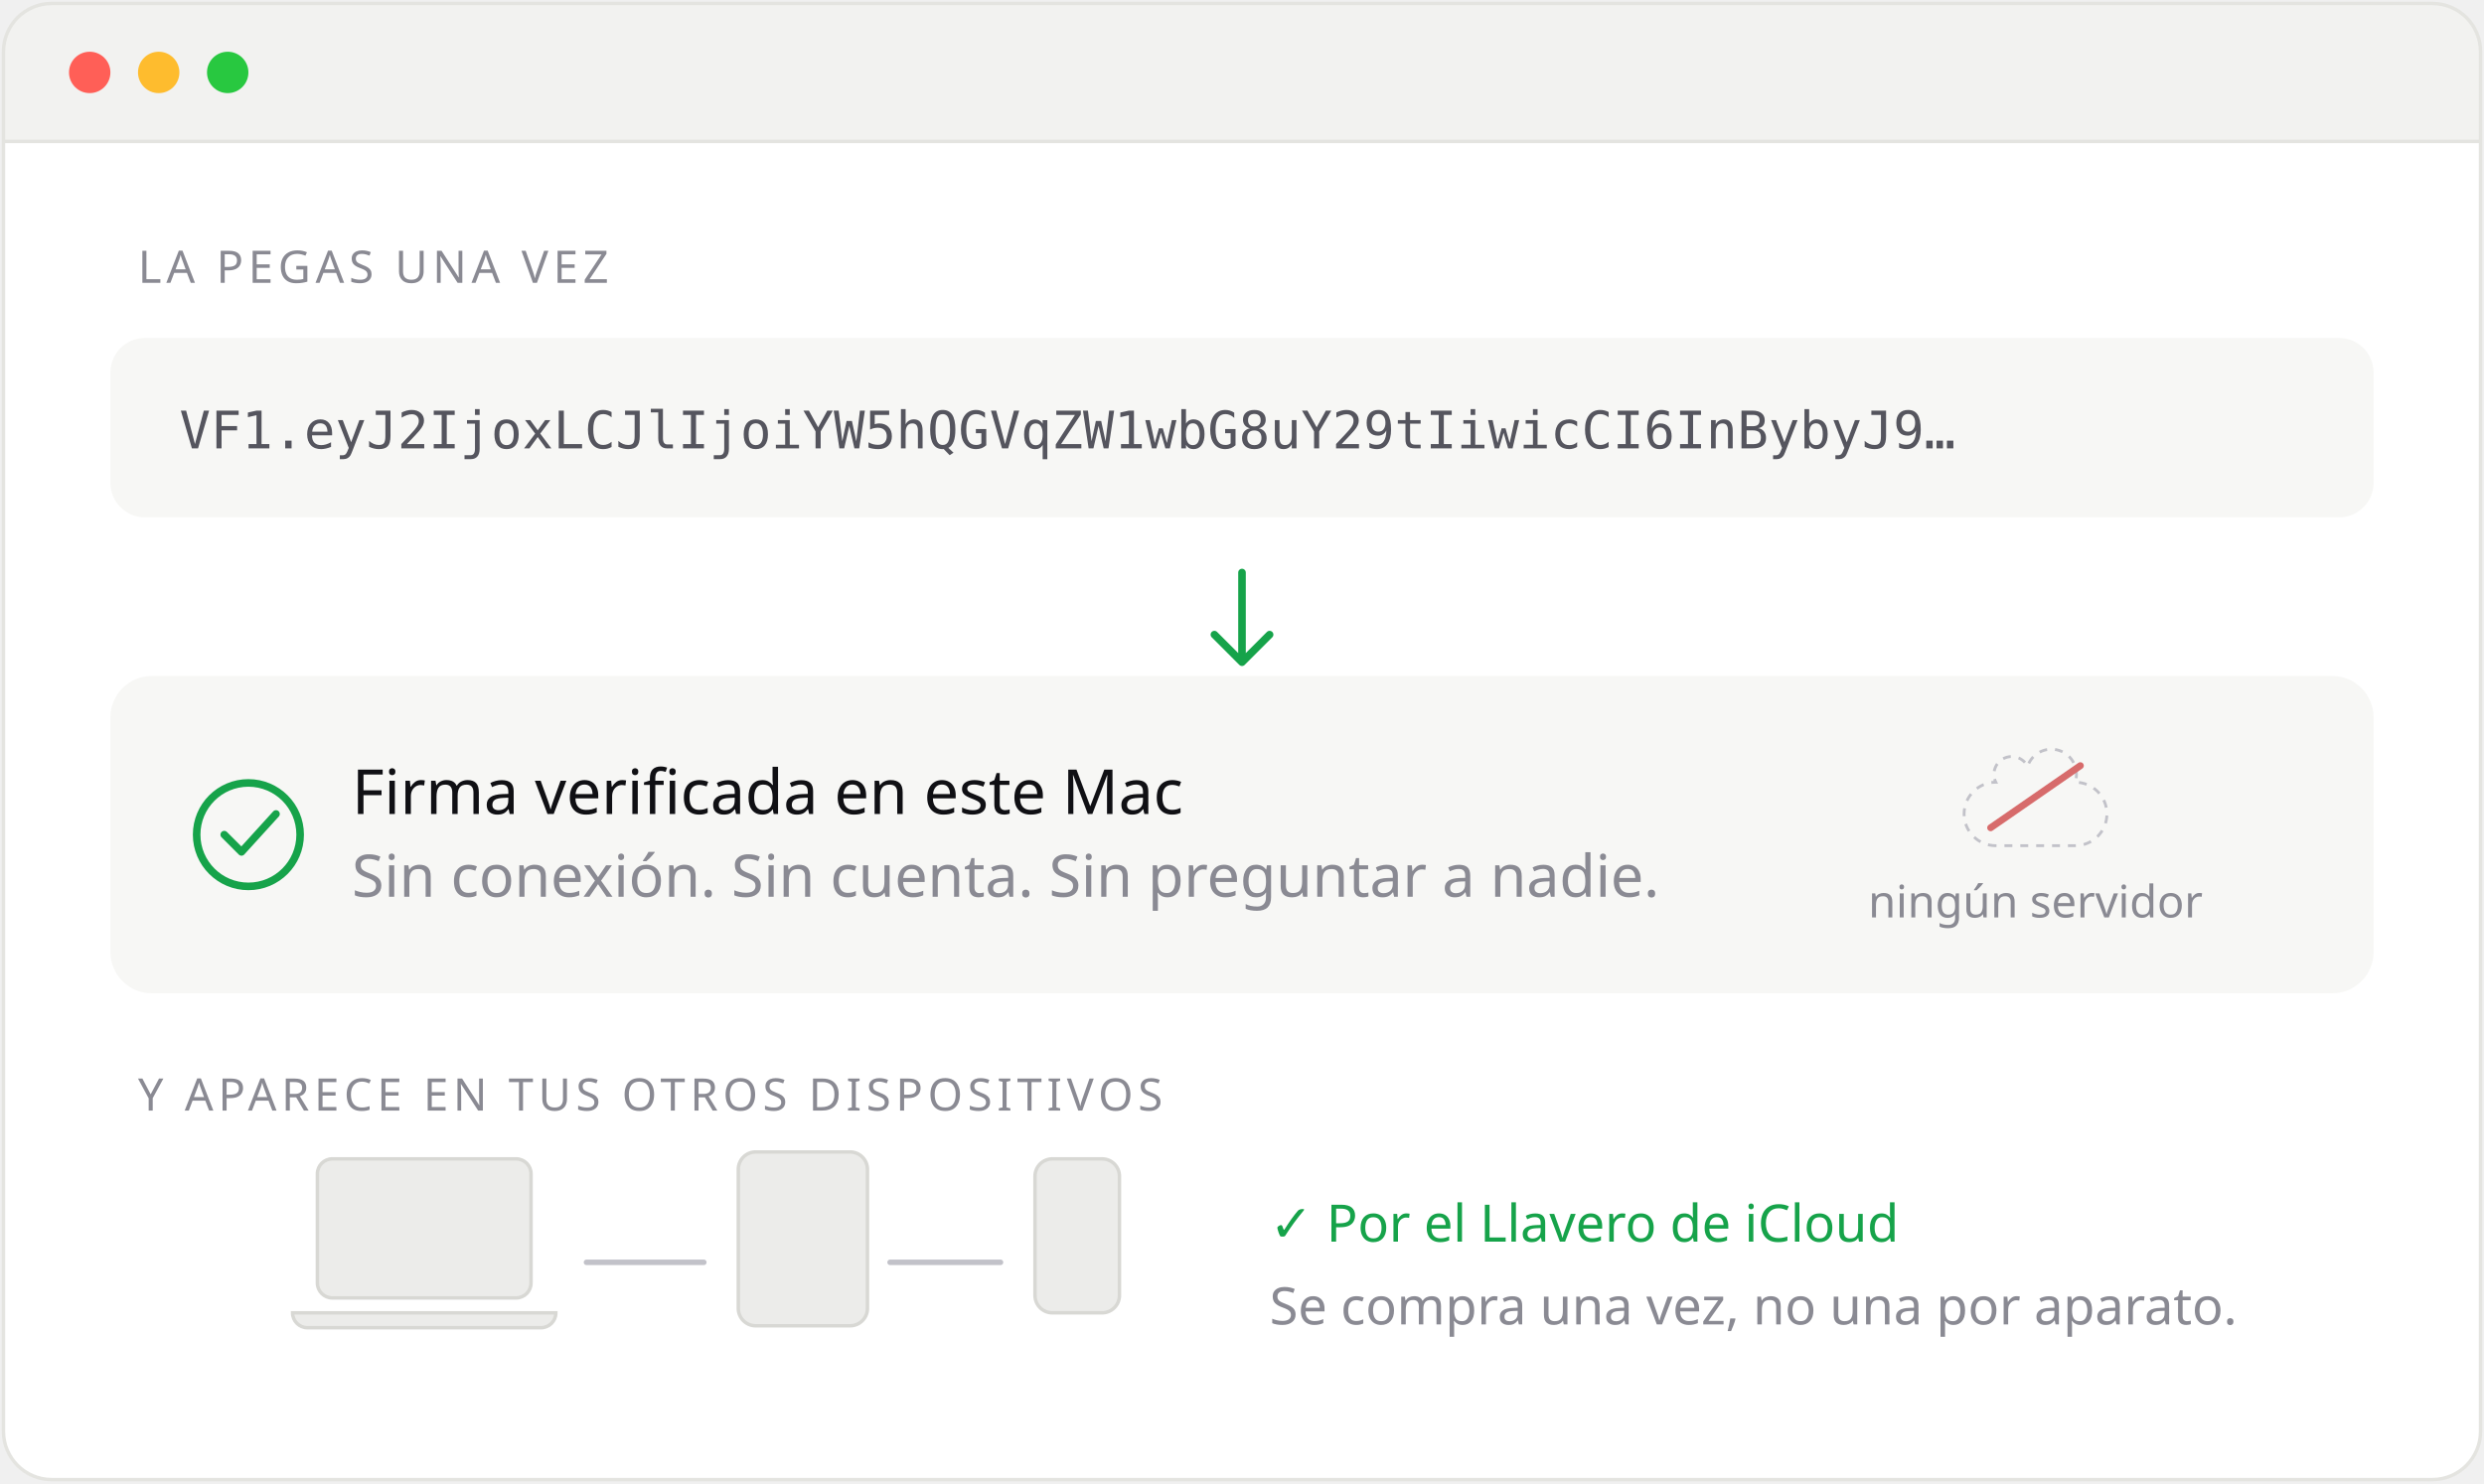
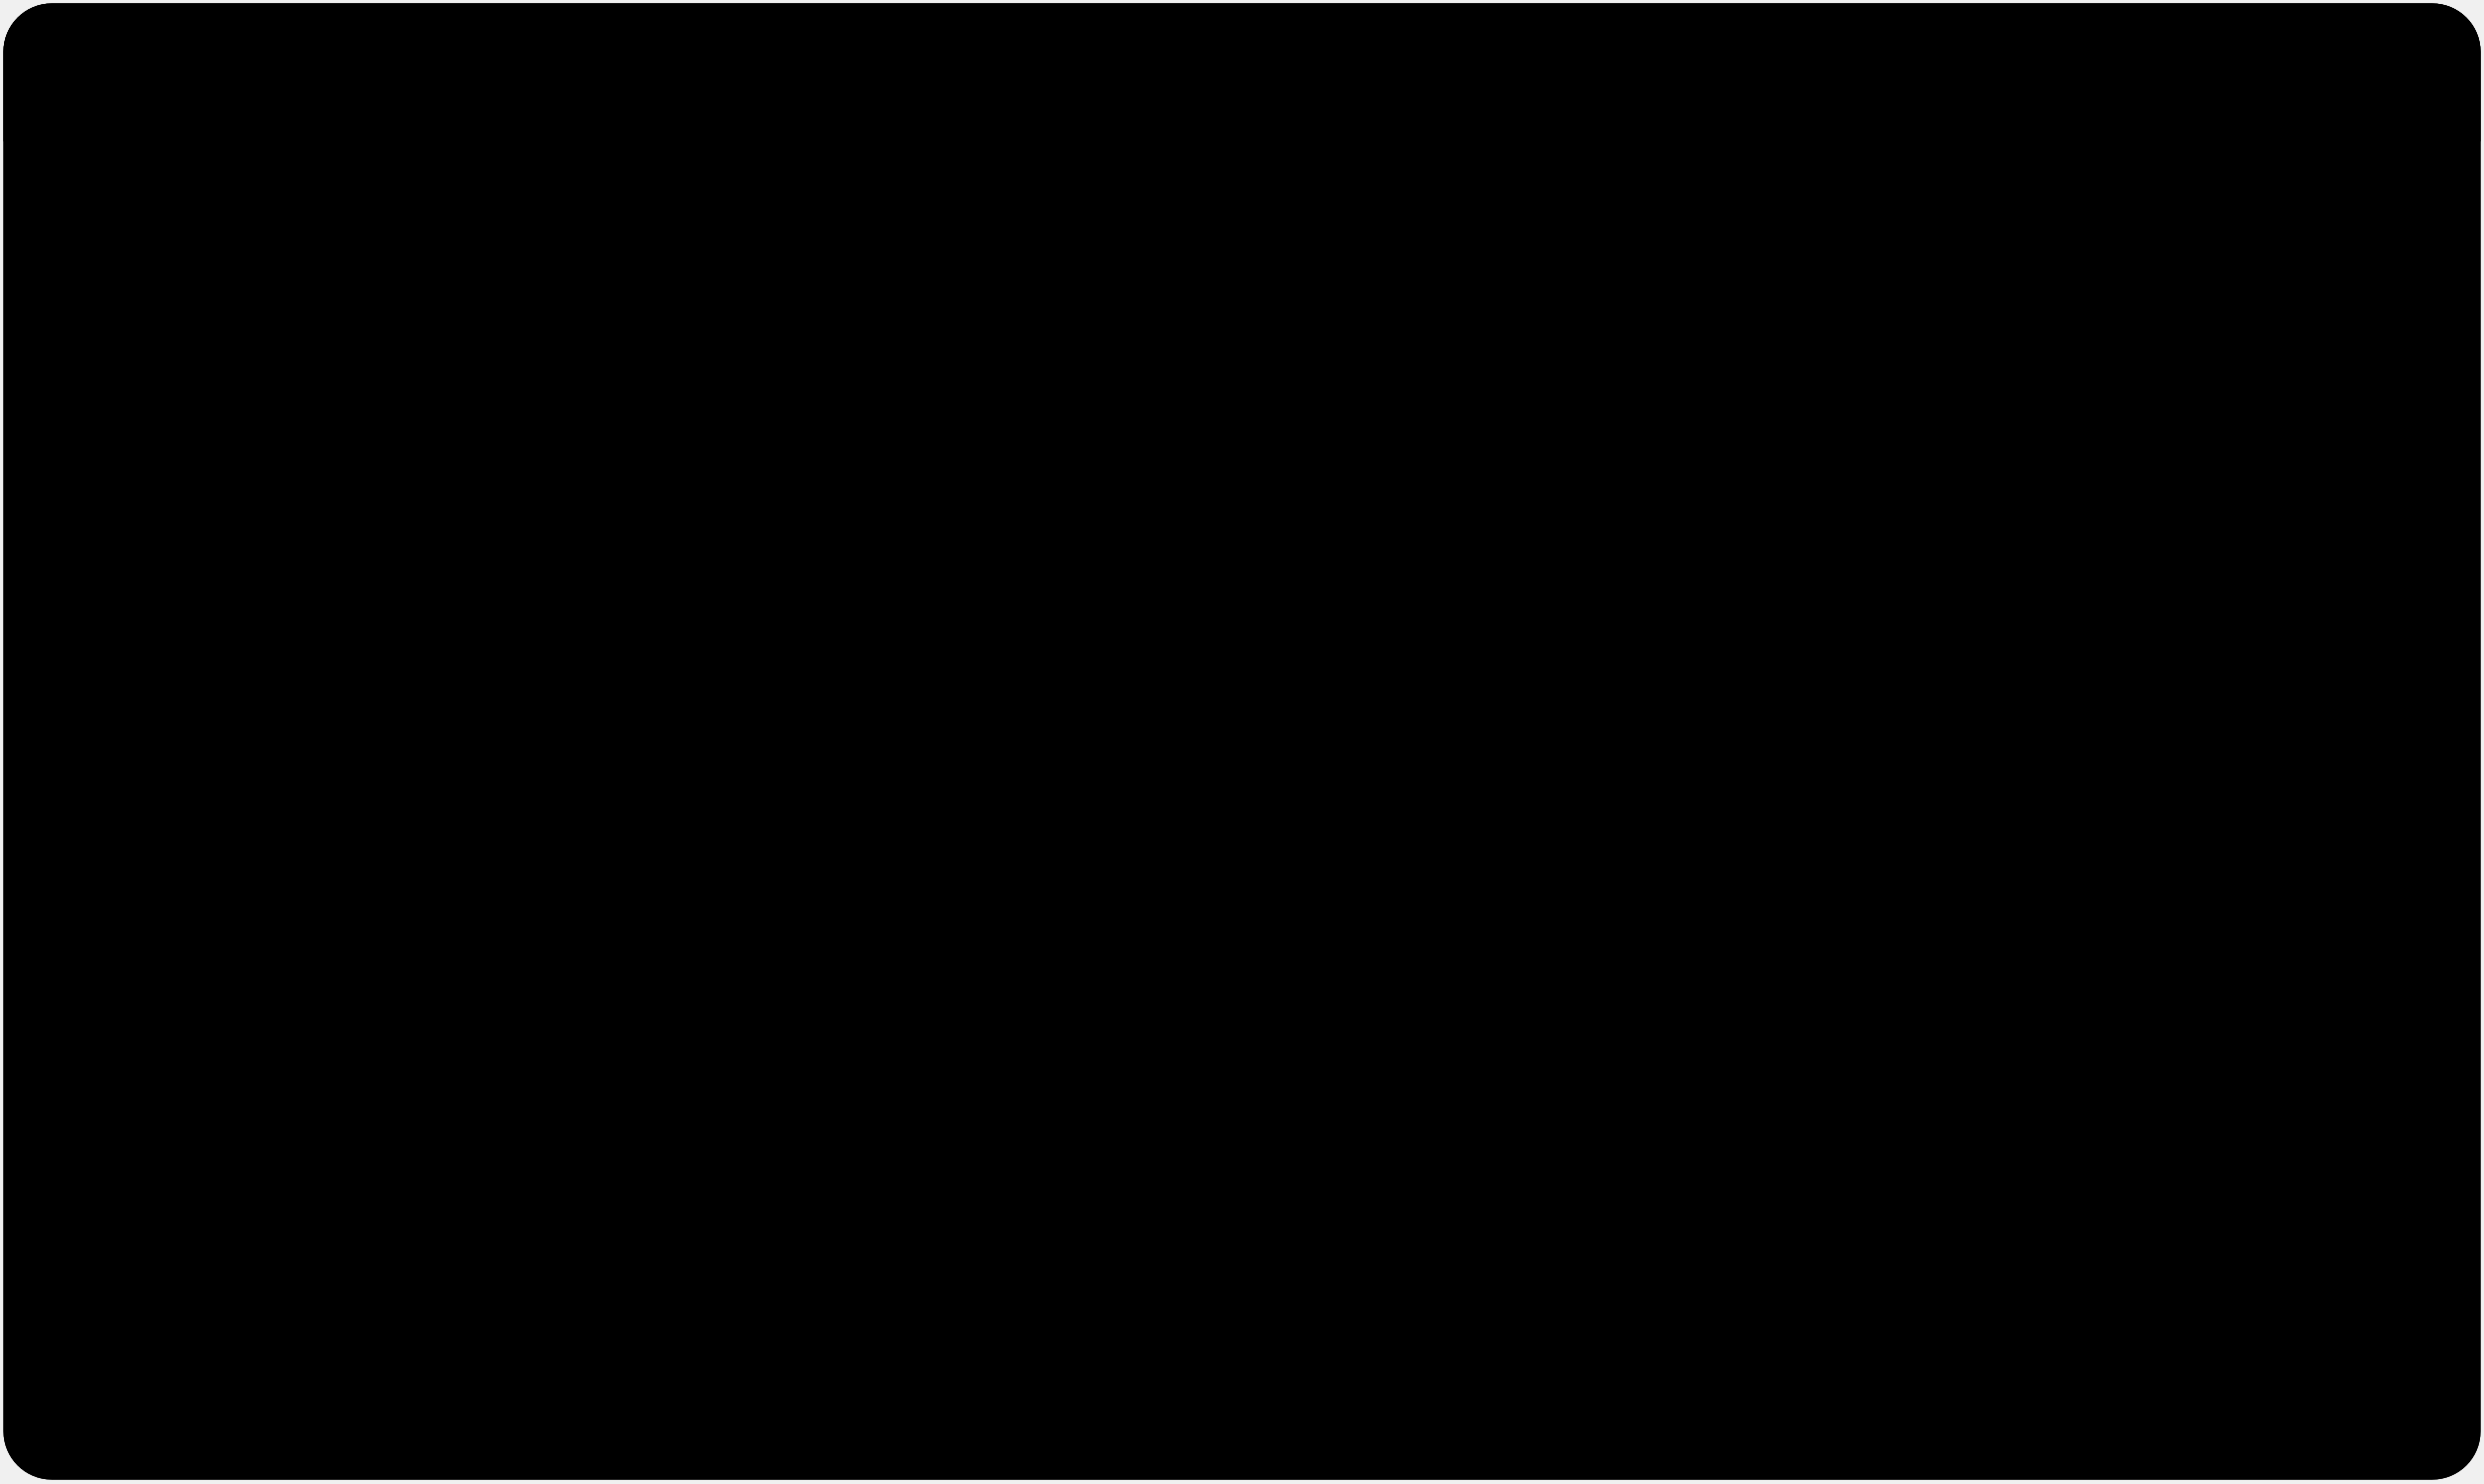
- <svg xmlns="http://www.w3.org/2000/svg" viewBox="0 0 720 430" width="720" height="430" role="img" aria-label="Pegas la licencia una vez, se verifica la firma en tu propio Mac sin conexión ni servidor, y aparece sola en tus otros dispositivos por el Llavero de iCloud">
-   <style>
-     .lienzo{fill:#ffffff} .barra{fill:#f2f2f0}
-     .borde{stroke:#e4e4e0;stroke-width:1;fill:none}
-     .panel{fill:#f7f7f5}
-     .rotulo{fill:#8a8a93;font:500 13px 'Inter Tight',system-ui,sans-serif;letter-spacing:1.4px}
-     .suave{fill:#8a8a93;font:400 17px 'Inter Tight',system-ui,sans-serif}
-     .fuerte{fill:#101014;font:500 18px 'Inter Tight',system-ui,sans-serif}
-     .clave{fill:#55555e;font:400 15px ui-monospace,SFMono-Regular,Menlo,monospace}
-     .verde{fill:#16a34a;font:500 15px 'Inter Tight',system-ui,sans-serif}
-     .verdetrazo{stroke:#16a34a;stroke-width:2.2;fill:none;stroke-linecap:round;stroke-linejoin:round}
-     .gristrazo{stroke:#c2c2c9;stroke-width:1.6;fill:none;stroke-linecap:round;stroke-linejoin:round}
-     .disp{fill:#ececea} .dispborde{stroke:#d8d8d4;stroke-width:1.4;fill:none}
-     .p1{fill:#ff5f57} .p2{fill:#febc2e} .p3{fill:#28c840}
-     .nube{fill:none;stroke:#c2c2c9;stroke-width:1.8;stroke-dasharray:5 5}
-     .tacha{stroke:#d76b6b;stroke-width:2;stroke-linecap:round}
-     @media (prefers-color-scheme:dark){
-       .lienzo{fill:#151519} .barra{fill:#1d1d22} .borde{stroke:#2a2a32} .panel{fill:#1b1b21}
-       .rotulo{fill:#86868f} .suave{fill:#86868f} .fuerte{fill:#f0f0f4} .clave{fill:#b9b9c2}
-       .verde{fill:#4ade80} .verdetrazo{stroke:#4ade80}
-       .disp{fill:#26262e} .dispborde{stroke:#3a3a44} .gristrazo{stroke:#55555e} .nube{stroke:#55555e}
-     }
-   </style>
+ <svg xmlns="http://www.w3.org/2000/svg" class="grafico" viewBox="0 0 720 430" width="720" height="430" role="img" aria-label="Pegas la licencia una vez, se verifica la firma en tu propio Mac sin conexión ni servidor, y aparece sola en tus otros dispositivos por el Llavero de iCloud">
  <rect x="1" y="1" width="718" height="428" rx="14" class="lienzo" />
  <path d="M1 15a14 14 0 0 1 14-14h690a14 14 0 0 1 14 14v26H1z" class="barra" />
  <circle cx="26" cy="21" r="6" class="p1" />
  <circle cx="46" cy="21" r="6" class="p2" />
  <circle cx="66" cy="21" r="6" class="p3" />
  <line x1="1" y1="41" x2="719" y2="41" class="borde" />
  <rect x="1" y="1" width="718" height="428" rx="14" class="borde" />
  <text x="40" y="82" class="rotulo">LA PEGAS UNA VEZ</text>
  <rect x="32" y="98" width="656" height="52" rx="10" class="panel" />
  <text x="52" y="130" class="clave">VF1.eyJ2IjoxLCJlIjoiYW5hQGVqZW1wbG8uY29tIiwicCI6InBybyJ9…</text>
  <path d="M360 166v26m0 0-8-8m8 8 8-8" class="verdetrazo" />
  <rect x="32" y="196" width="656" height="92" rx="12" class="panel" />
  <circle cx="72" cy="242" r="15" class="verdetrazo" />
  <path d="M65 242l5 5 10-11" class="verdetrazo" />
  <text x="102" y="236" class="fuerte">Firma verificada en este Mac</text>
  <text x="102" y="260" class="suave">Sin conexión. Sin cuenta. Sin preguntar a nadie.</text>
  <g id="sinservidor" transform="translate(590,236)">
    <g transform="scale(0.46) translate(-50,-40)">
      <path id="nube" class="nube" d="M25 60a20 20 0 0 1 0-40 10 10 0 0 1 20-10 15 15 0 0 1 30 10 15 15 0 0 1 0 40z" />
    </g>
-     <line x1="-13" y1="4" x2="13" y2="-14" class="tacha" />
+     <line x1="-13" y1="4" x2="13" y2="-14" class="tachaln" />
    <text id="rotnube" x="0" y="30" text-anchor="middle" class="suave" style="font-size:13px">ningún servidor</text>
  </g>
  <text x="40" y="322" class="rotulo">Y APARECE EN TUS OTROS DISPOSITIVOS</text>
  <g transform="translate(92,336) scale(0.72)">
    <rect x="0" y="0" width="86" height="56" rx="6" class="disp" />
    <rect x="0" y="0" width="86" height="56" rx="6" class="dispborde" />
    <path d="M-10 62h106a6 6 0 0 1-6 6H-4a6 6 0 0 1-6-6z" class="disp" />
    <path d="M-10 62h106a6 6 0 0 1-6 6H-4a6 6 0 0 1-6-6z" class="dispborde" />
  </g>
  <g transform="translate(214,334) scale(0.72)">
    <rect x="0" y="0" width="52" height="70" rx="7" class="disp" />
    <rect x="0" y="0" width="52" height="70" rx="7" class="dispborde" />
  </g>
  <g transform="translate(300,336) scale(0.72)">
    <rect x="0" y="0" width="34" height="62" rx="7" class="disp" />
    <rect x="0" y="0" width="34" height="62" rx="7" class="dispborde" />
  </g>
  <path d="M170 366h34M258 366h32" class="gristrazo" />
  <text x="368" y="360" class="verde">✓ Por el Llavero de iCloud</text>
  <text x="368" y="384" class="suave" style="font-size:15px">Se compra una vez, no una por aparato.</text>
</svg>
